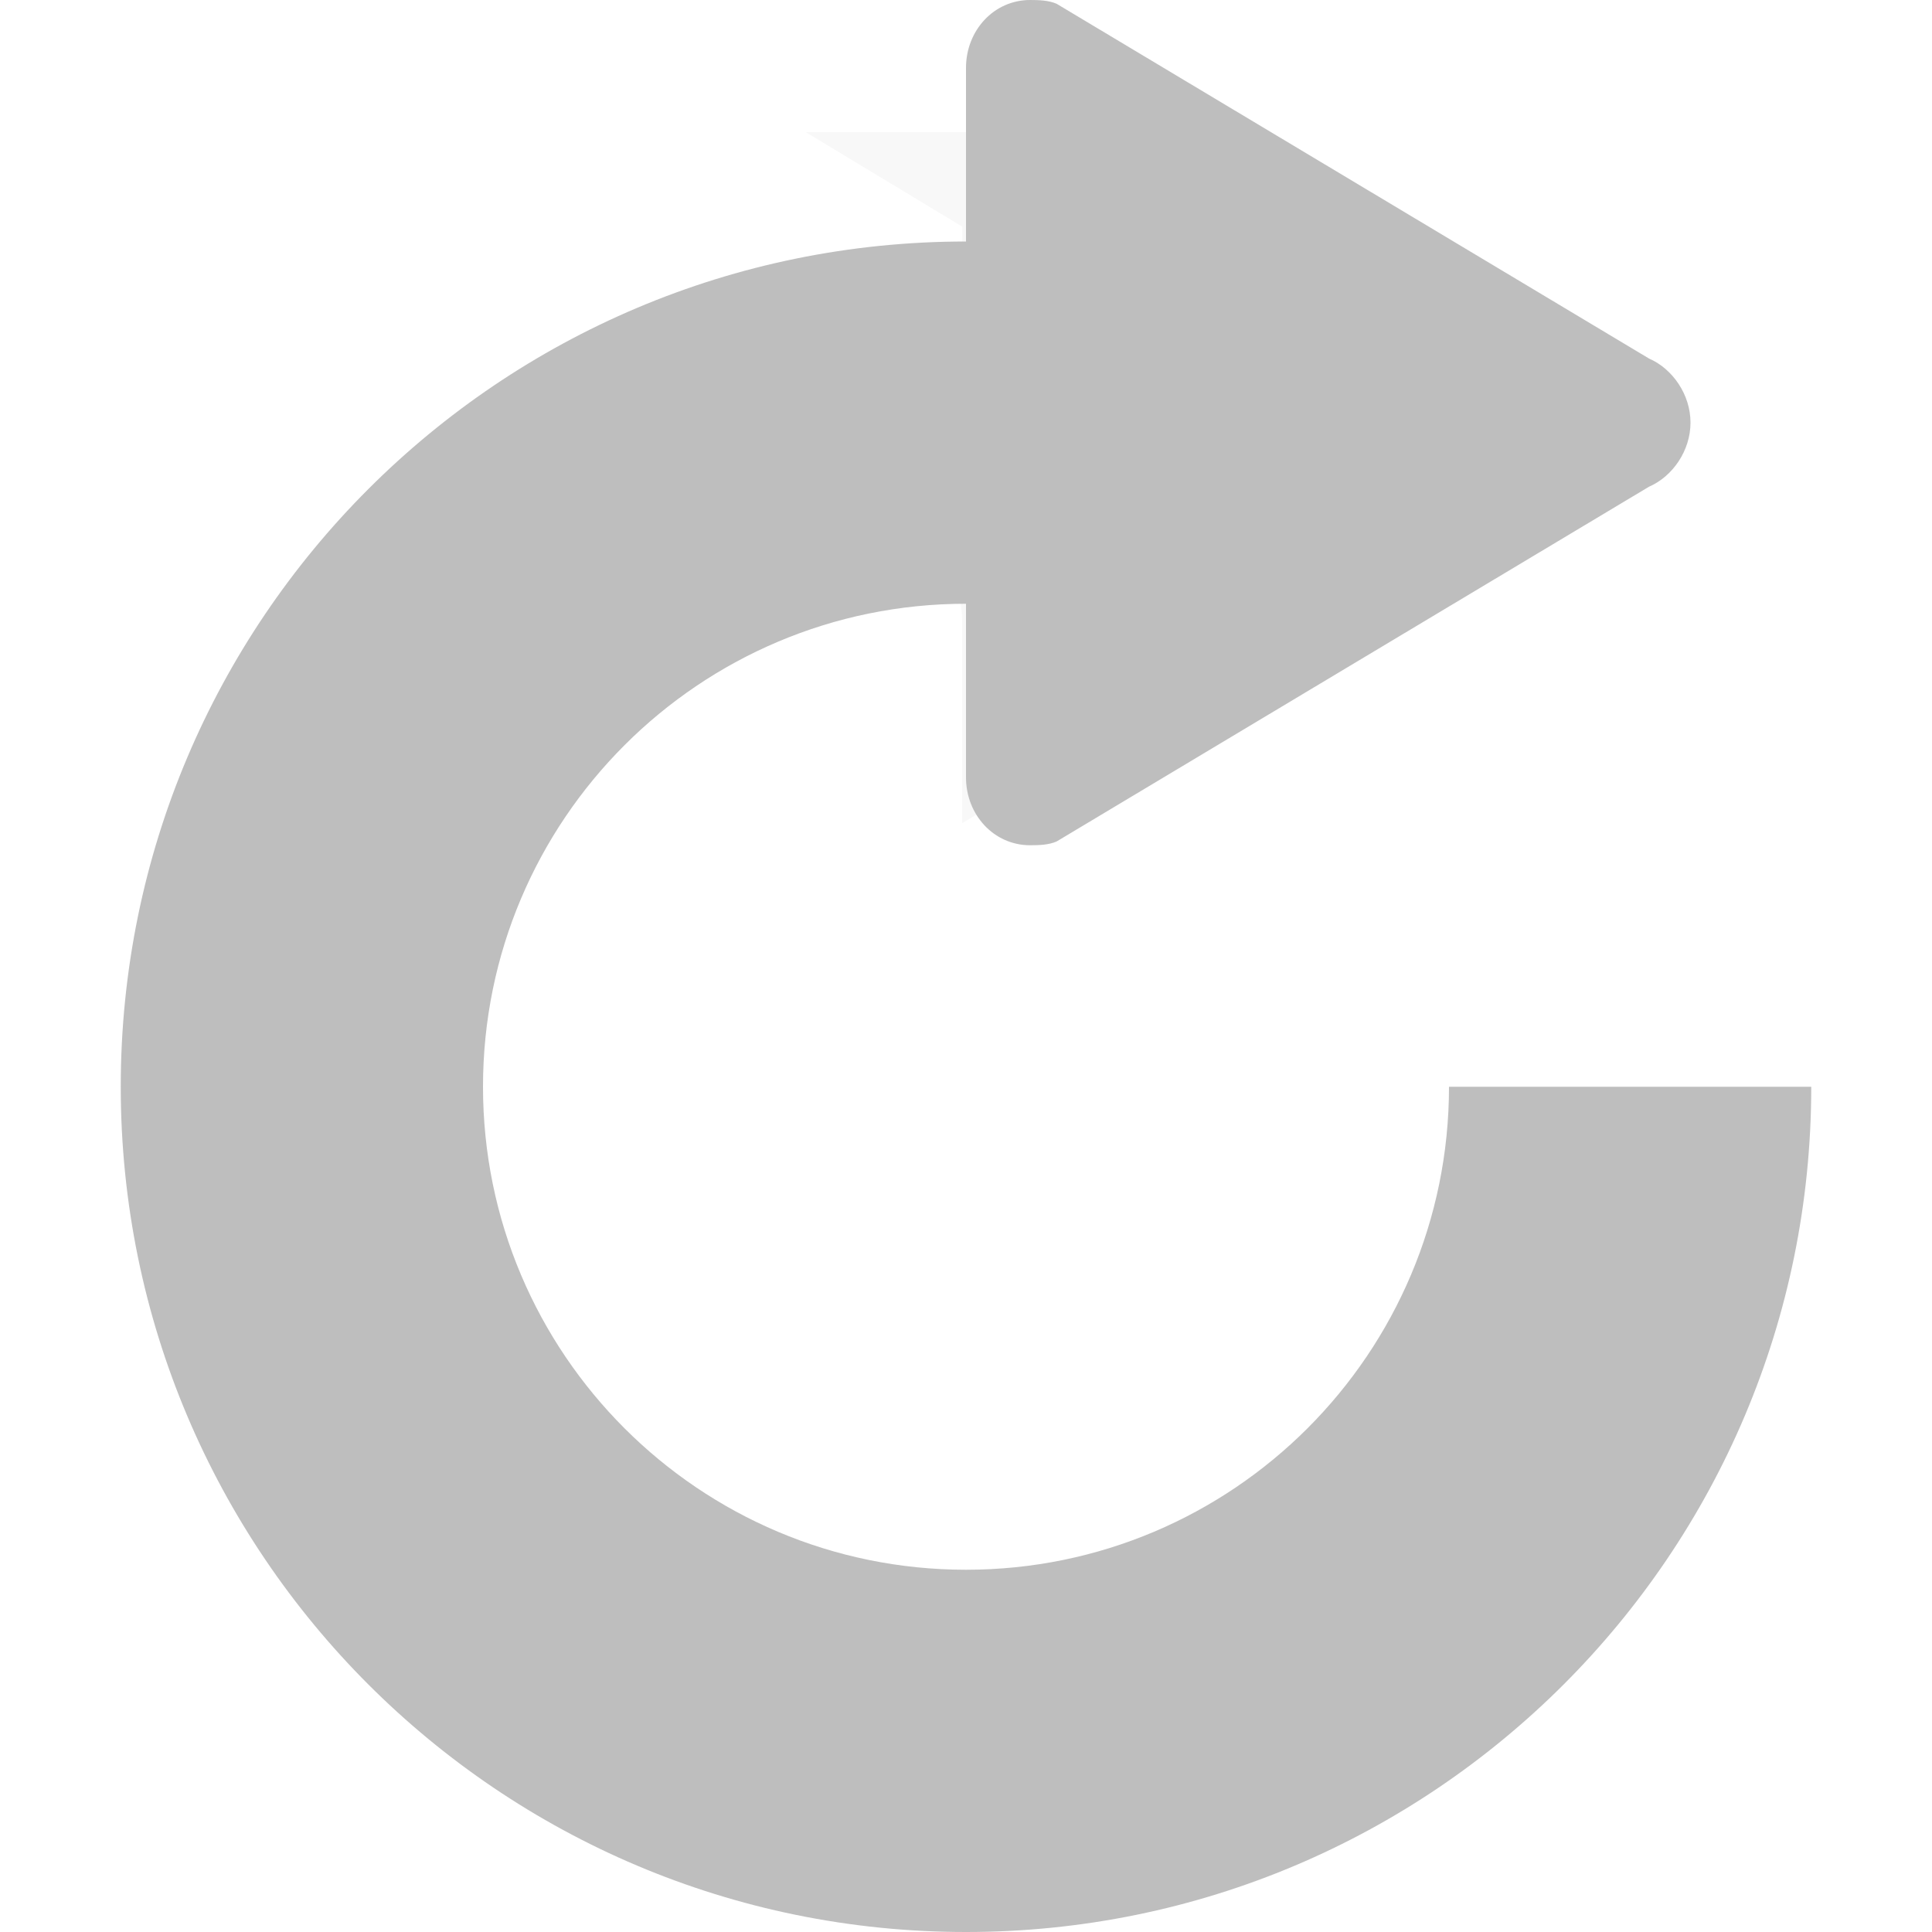
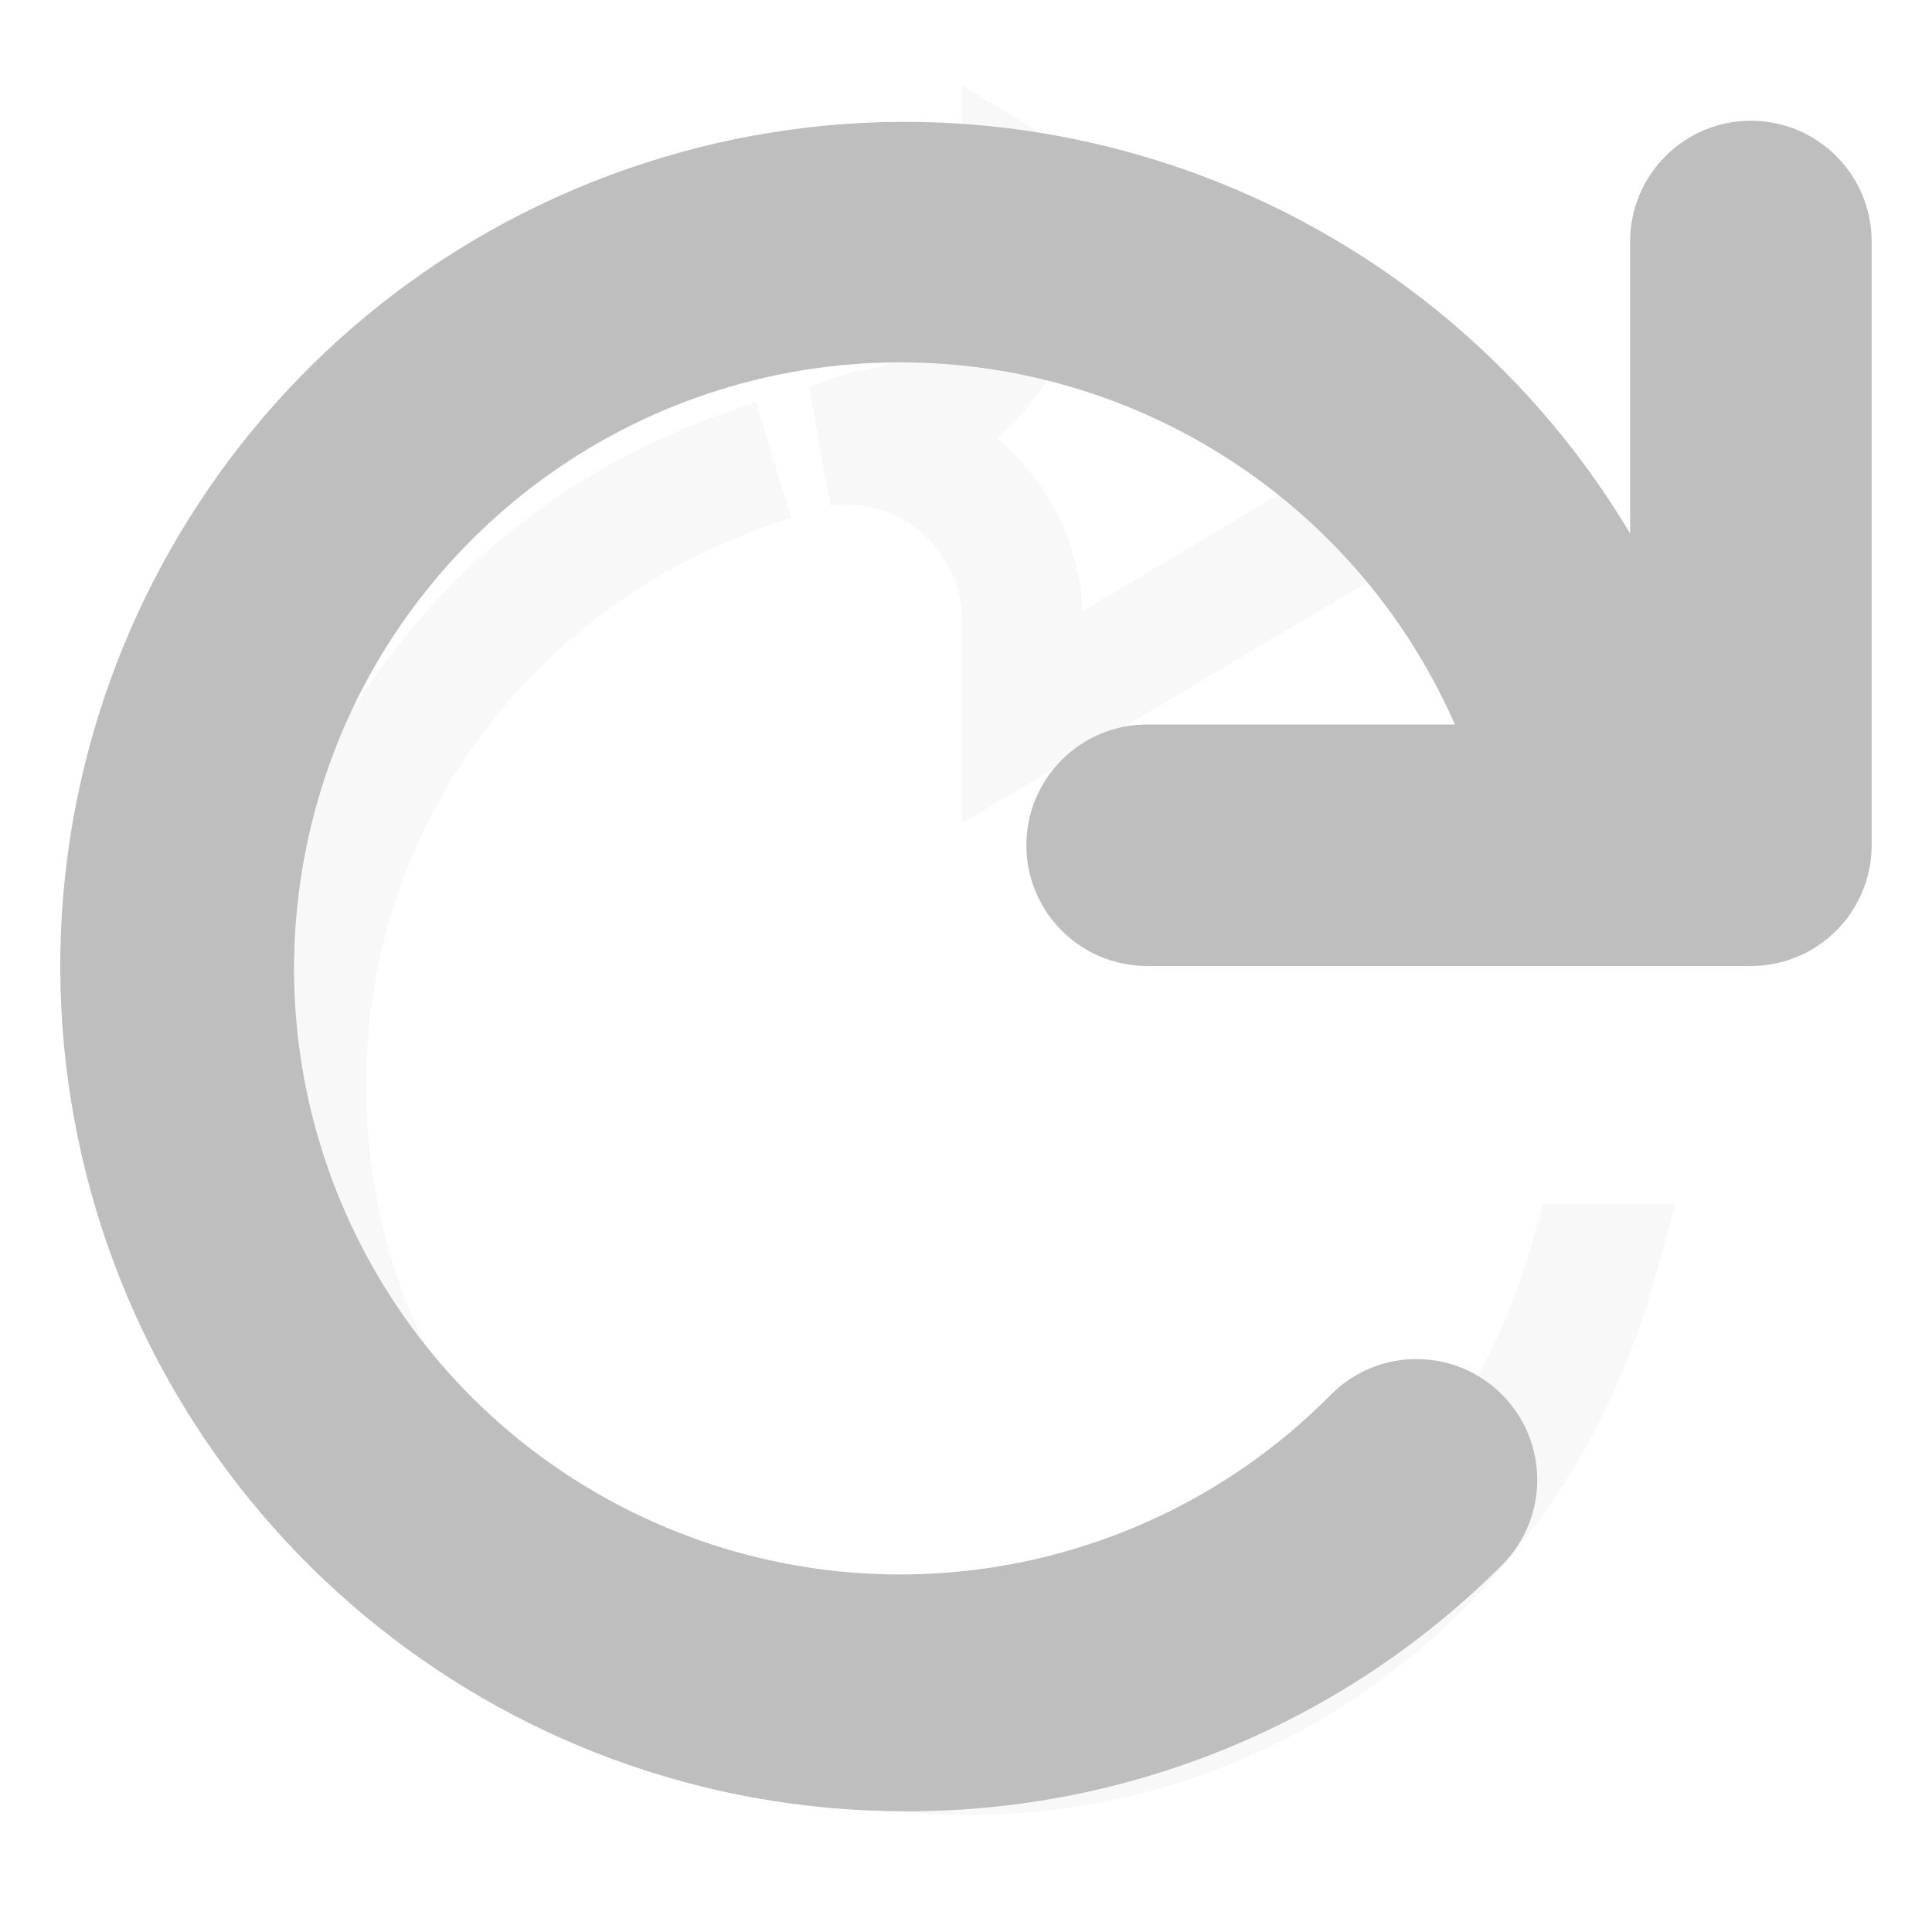
- <svg xmlns="http://www.w3.org/2000/svg" xmlns:xlink="http://www.w3.org/1999/xlink" version="1.1" width="16" height="16" id="svg4077">
+ <svg xmlns="http://www.w3.org/2000/svg" xmlns:xlink="http://www.w3.org/1999/xlink" id="svg4077" height="16" width="16" version="1.1">
  <defs id="defs4079">
-     <radialGradient cx="16.202" cy="-19.005" r="20" fx="16.202" fy="-19.005" id="radialGradient3813-6" xlink:href="#linearGradient2867-449-88-871-390-598-476-591-434-148-57-177-641-289-620-227-114-444-680-744-4-1-5-6-9" gradientUnits="userSpaceOnUse" gradientTransform="matrix(0,1.714286,1.741858,0,40.77122,-32.23391)" />
+     <radialGradient gradientTransform="matrix(0,1.714286,1.741858,0,40.77122,-32.23391)" gradientUnits="userSpaceOnUse" xlink:href="#linearGradient2867-449-88-871-390-598-476-591-434-148-57-177-641-289-620-227-114-444-680-744-4-1-5-6-9" id="radialGradient3813-6" fy="-19.005" fx="16.202" r="20" cy="-19.005" cx="16.202" />
    <linearGradient id="linearGradient2867-449-88-871-390-598-476-591-434-148-57-177-641-289-620-227-114-444-680-744-4-1-5-6-9">
-       <stop id="stop5430-5-0-9-4-2" style="stop-color:#737373;stop-opacity:1" offset="0" />
-       <stop id="stop5432-2-0-0-4-4" style="stop-color:#636363;stop-opacity:1" offset="0.262" />
-       <stop id="stop5434-9-6-8-5-0" style="stop-color:#4b4b4b;stop-opacity:1" offset="0.705" />
-       <stop id="stop5436-2-7-0-0-5" style="stop-color:#3f3f3f;stop-opacity:1" offset="1" />
+       <stop offset="0" style="stop-color:#737373;stop-opacity:1" id="stop5430-5-0-9-4-2" />
+       <stop offset="0.262" style="stop-color:#636363;stop-opacity:1" id="stop5432-2-0-0-4-4" />
+       <stop offset="0.705" style="stop-color:#4b4b4b;stop-opacity:1" id="stop5434-9-6-8-5-0" />
+       <stop offset="1" style="stop-color:#3f3f3f;stop-opacity:1" id="stop5436-2-7-0-0-5" />
    </linearGradient>
  </defs>
-   <path d="m 8.469,1.594 0,0.5 a 1.472,1.472 0 0 1 -1.25,1.469 C 7.074,3.583 6.954,3.656 6.812,3.688 a 1.472,1.472 0 0 1 1.656,1.469 l 0,0.781 3.625,-2.156 -3.625,-2.188 z M 6.406,3.812 C 5.309,4.149 4.374,4.778 3.688,5.656 4.371,4.793 5.329,4.142 6.406,3.812 Z M 3.688,5.656 C 2.961,6.585 2.469,7.717 2.469,9 c 0,3.071 2.46,5.531 5.531,5.531 2.547,0 4.568,-1.734 5.219,-4.062 l -0.062,0 c -0.658,2.283 -2.672,4 -5.156,4 -3.004,0 -5.469,-2.464 -5.469,-5.469 0,-1.267 0.424,-2.419 1.156,-3.344 z" id="path4019-6" style="color:#000000;display:inline;overflow:visible;visibility:visible;opacity:0.03;fill:none;stroke:#000000;stroke-width:1;stroke-linecap:butt;stroke-linejoin:miter;stroke-miterlimit:4;stroke-dasharray:none;stroke-dashoffset:0;stroke-opacity:1;marker:none;enable-background:accumulate" />
-   <path d="M 8.531,0 C 8.23,0 8,0.253 8,0.562 L 8,2 C 4.134,2 1,5.134 1,9 c 0,3.866 3.134,7 7,7 3.866,0 7,-3.134 7,-7 l -3,0 c 0,2.209 -1.791,4 -4,4 C 5.791,13 4,11.209 4,9 4,6.791 5.791,5 8,5 L 8,6.438 C 8,6.747 8.23,7 8.531,7 8.607,7 8.685,6.997 8.75,6.969 l 4.906,-2.938 C 13.852,3.946 14,3.732 14,3.5 14,3.268 13.852,3.054 13.656,2.969 L 8.75,0.031 C 8.685,0.003 8.607,0 8.531,0 Z" id="path3003" style="color:#000000;display:inline;overflow:visible;visibility:visible;fill:#bebebe;fill-opacity:1;fill-rule:nonzero;stroke:none;stroke-width:1;marker:none;enable-background:accumulate" />
+   <path style="color:#000000;display:inline;overflow:visible;visibility:visible;opacity:0.03;fill:none;stroke:#000000;stroke-width:1;stroke-linecap:butt;stroke-linejoin:miter;stroke-miterlimit:4;stroke-dasharray:none;stroke-dashoffset:0;stroke-opacity:1;marker:none;enable-background:accumulate" id="path4019-6" d="m 8.469,1.594 v 0.5 a 1.472,1.472 0 0 1 -1.25,1.469 C 7.074,3.583 6.954,3.656 6.812,3.688 A 1.472,1.472 0 0 1 8.469,5.156 V 5.938 l 3.625,-2.156 z M 6.406,3.812 C 5.309,4.149 4.374,4.778 3.688,5.656 4.371,4.793 5.329,4.142 6.406,3.812 Z M 3.688,5.656 C 2.961,6.585 2.469,7.717 2.469,9 c 0,3.071 2.46,5.531 5.531,5.531 2.547,0 4.568,-1.734 5.219,-4.062 h -0.062 c -0.658,2.283 -2.672,4 -5.156,4 -3.004,0 -5.469,-2.464 -5.469,-5.469 0,-1.267 0.424,-2.419 1.156,-3.344 z" />
+   <path style="display:inline" fill="#bebebe" d="m 14.5,1 a 1,1 0 0 0 -1,1 V 4.418 A 6.995,6.995 0 1 0 7.5,15 6.954,6.954 0 0 0 12.45,12.95 1,1 0 0 0 11.036,11.536 5.019,5.019 0 1 1 12.049,6 H 9.5 a 1,1 0 0 0 0,2 h 5 a 1,1 0 0 0 1,-1 V 2 a 1,1 0 0 0 -1,-1 z" id="path2" />
</svg>
